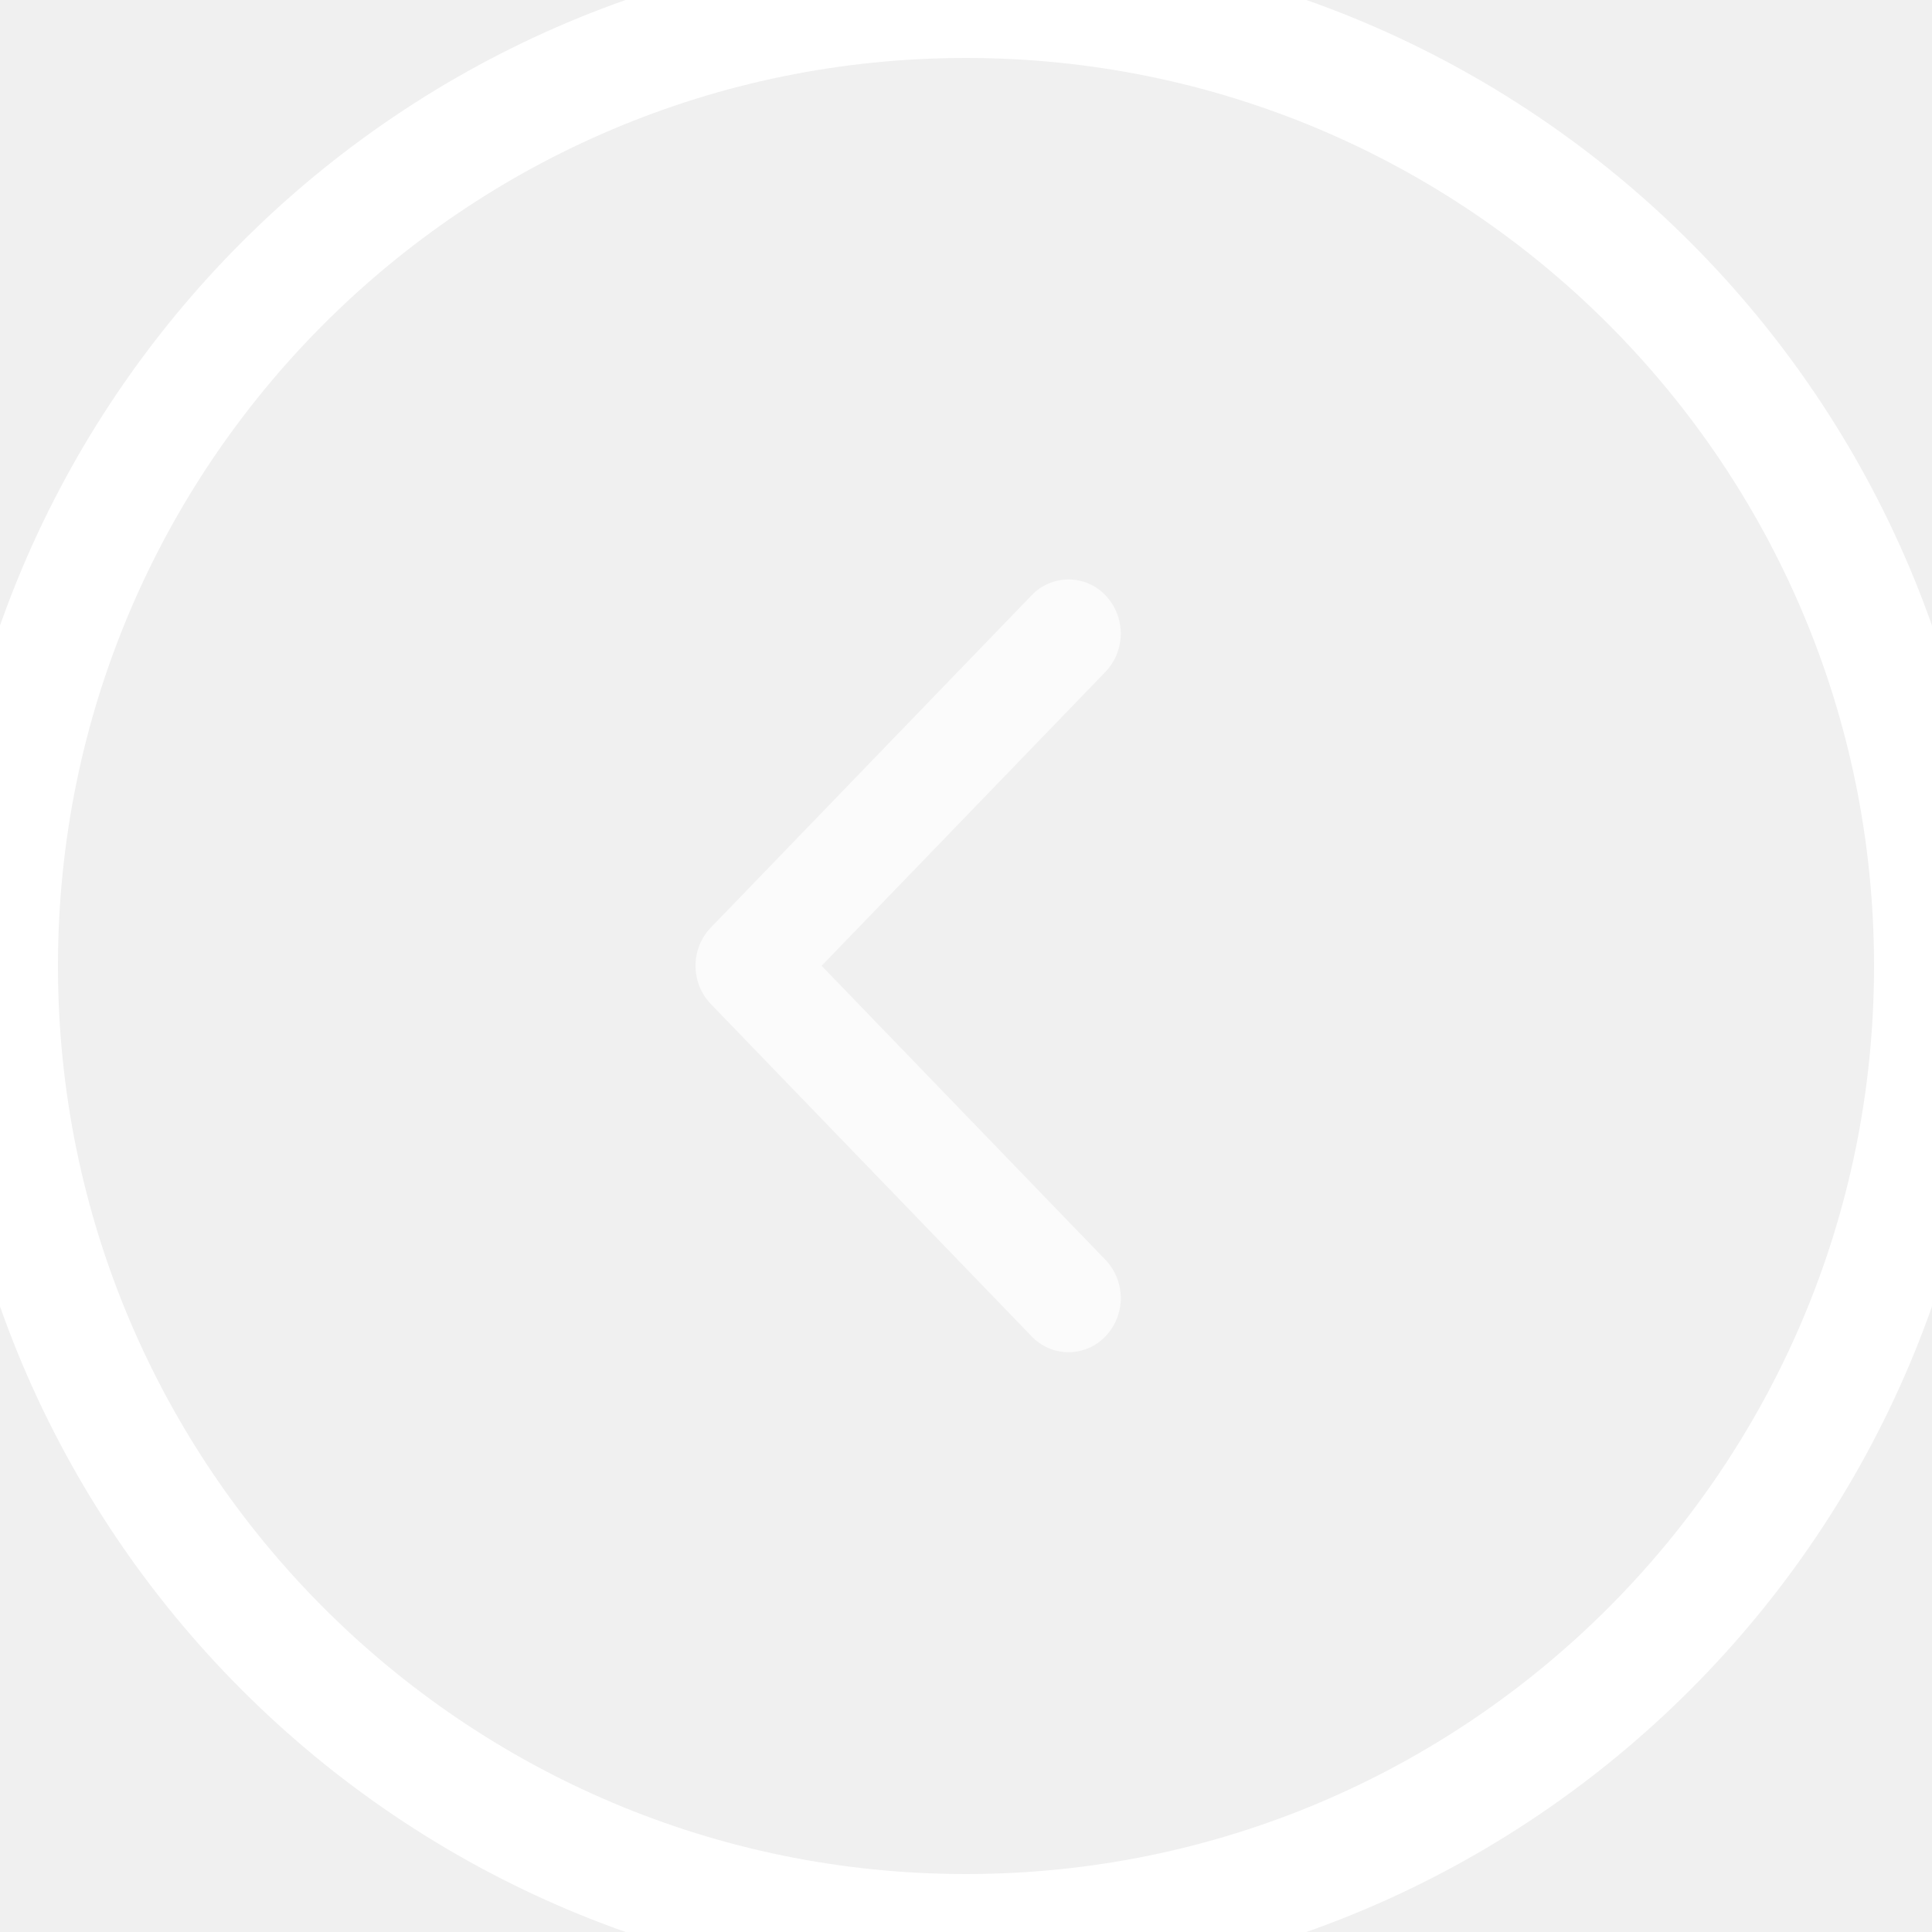
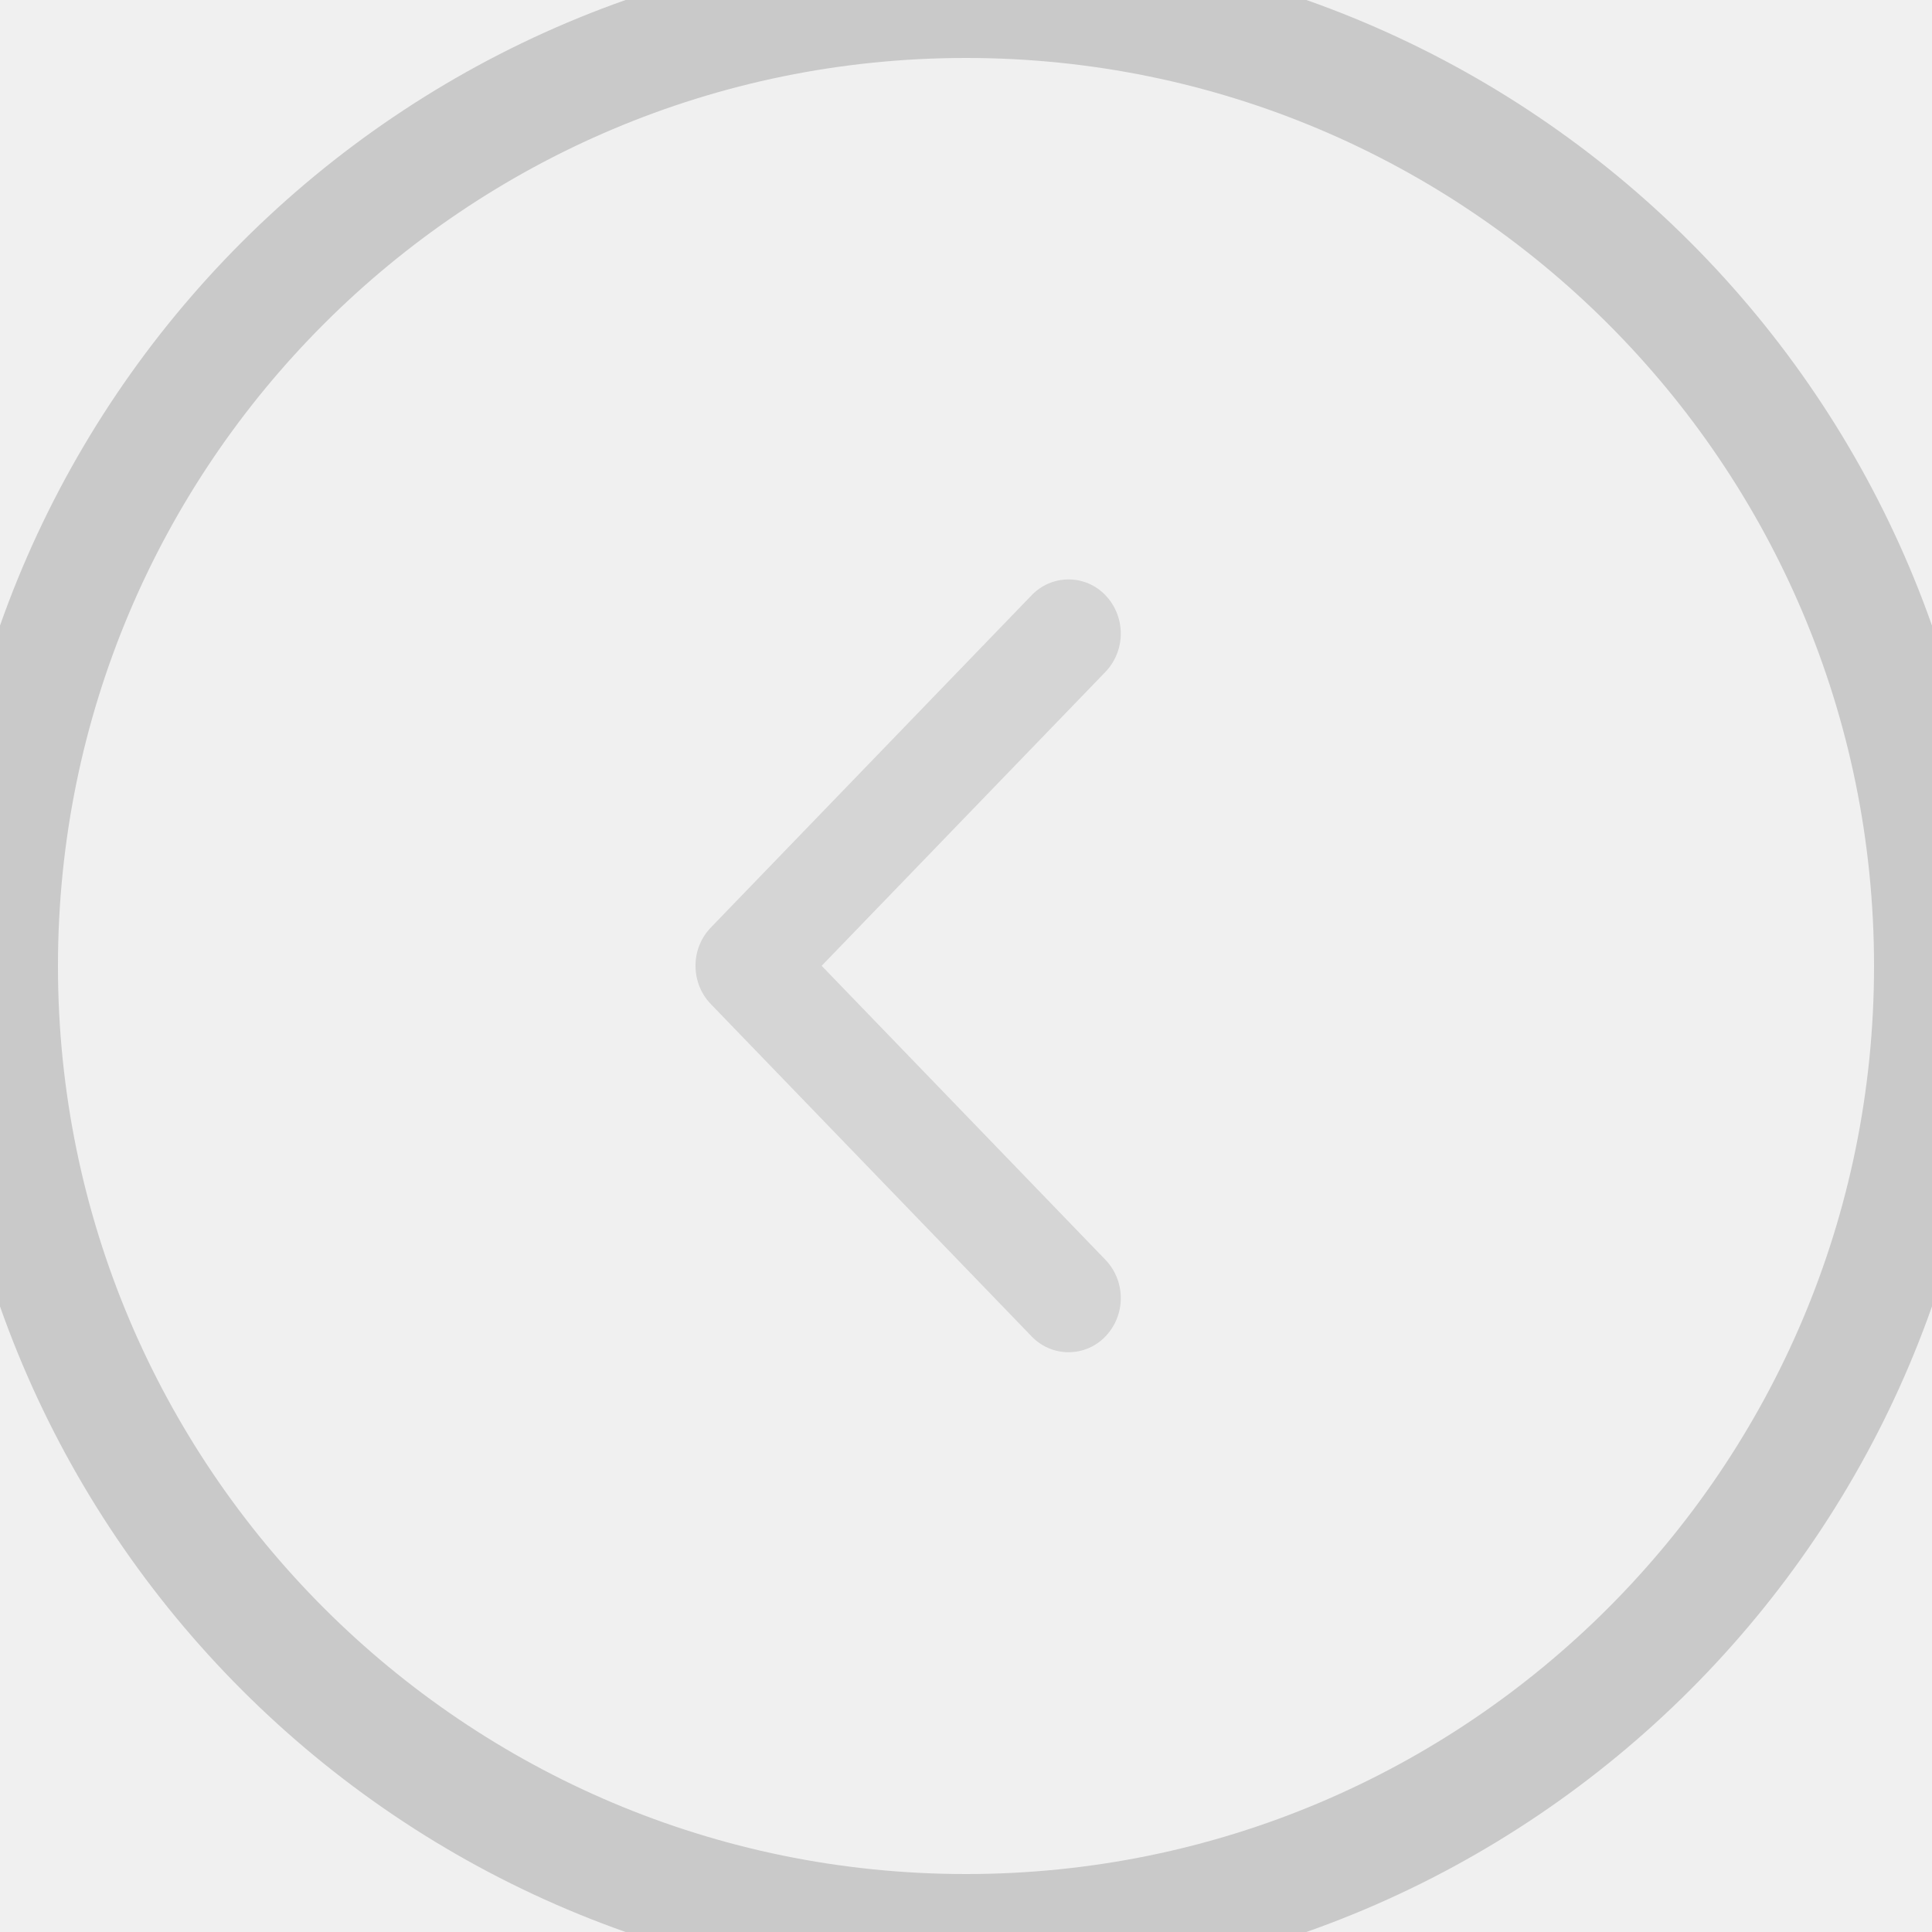
<svg xmlns="http://www.w3.org/2000/svg" baseProfile="full" height="50" width="50">
-   <path stroke="#FFF" stroke-width="3" fill="none" d="M25 0c13.807 0 25 11.193 25 25S38.807 50 25 50 0 38.807 0 25 11.193 0 25 0z" />
-   <path fill-opacity=".702" fill="#FFF" d="M18.396 25.985l8.302 8.6a1.319 1.319 0 0 0 1.912 0 1.435 1.435 0 0 0 0-1.98l-7.346-7.61 7.346-7.608a1.437 1.437 0 0 0 0-1.981 1.319 1.319 0 0 0-1.912 0l-8.303 8.6a1.418 1.418 0 0 0-.395.989c0 .359.132.718.396.99z" />
+   <path stroke="#C9C9C9" stroke-width="3" fill="none" d="M25 0c13.807 0 25 11.193 25 25S38.807 50 25 50 0 38.807 0 25 11.193 0 25 0z" />
+   <path fill-opacity=".702" fill="#C9C9C9" d="M18.396 25.985l8.302 8.6a1.319 1.319 0 0 0 1.912 0 1.435 1.435 0 0 0 0-1.98l-7.346-7.61 7.346-7.608a1.437 1.437 0 0 0 0-1.981 1.319 1.319 0 0 0-1.912 0l-8.303 8.6a1.418 1.418 0 0 0-.395.989c0 .359.132.718.396.99z" />
</svg>
